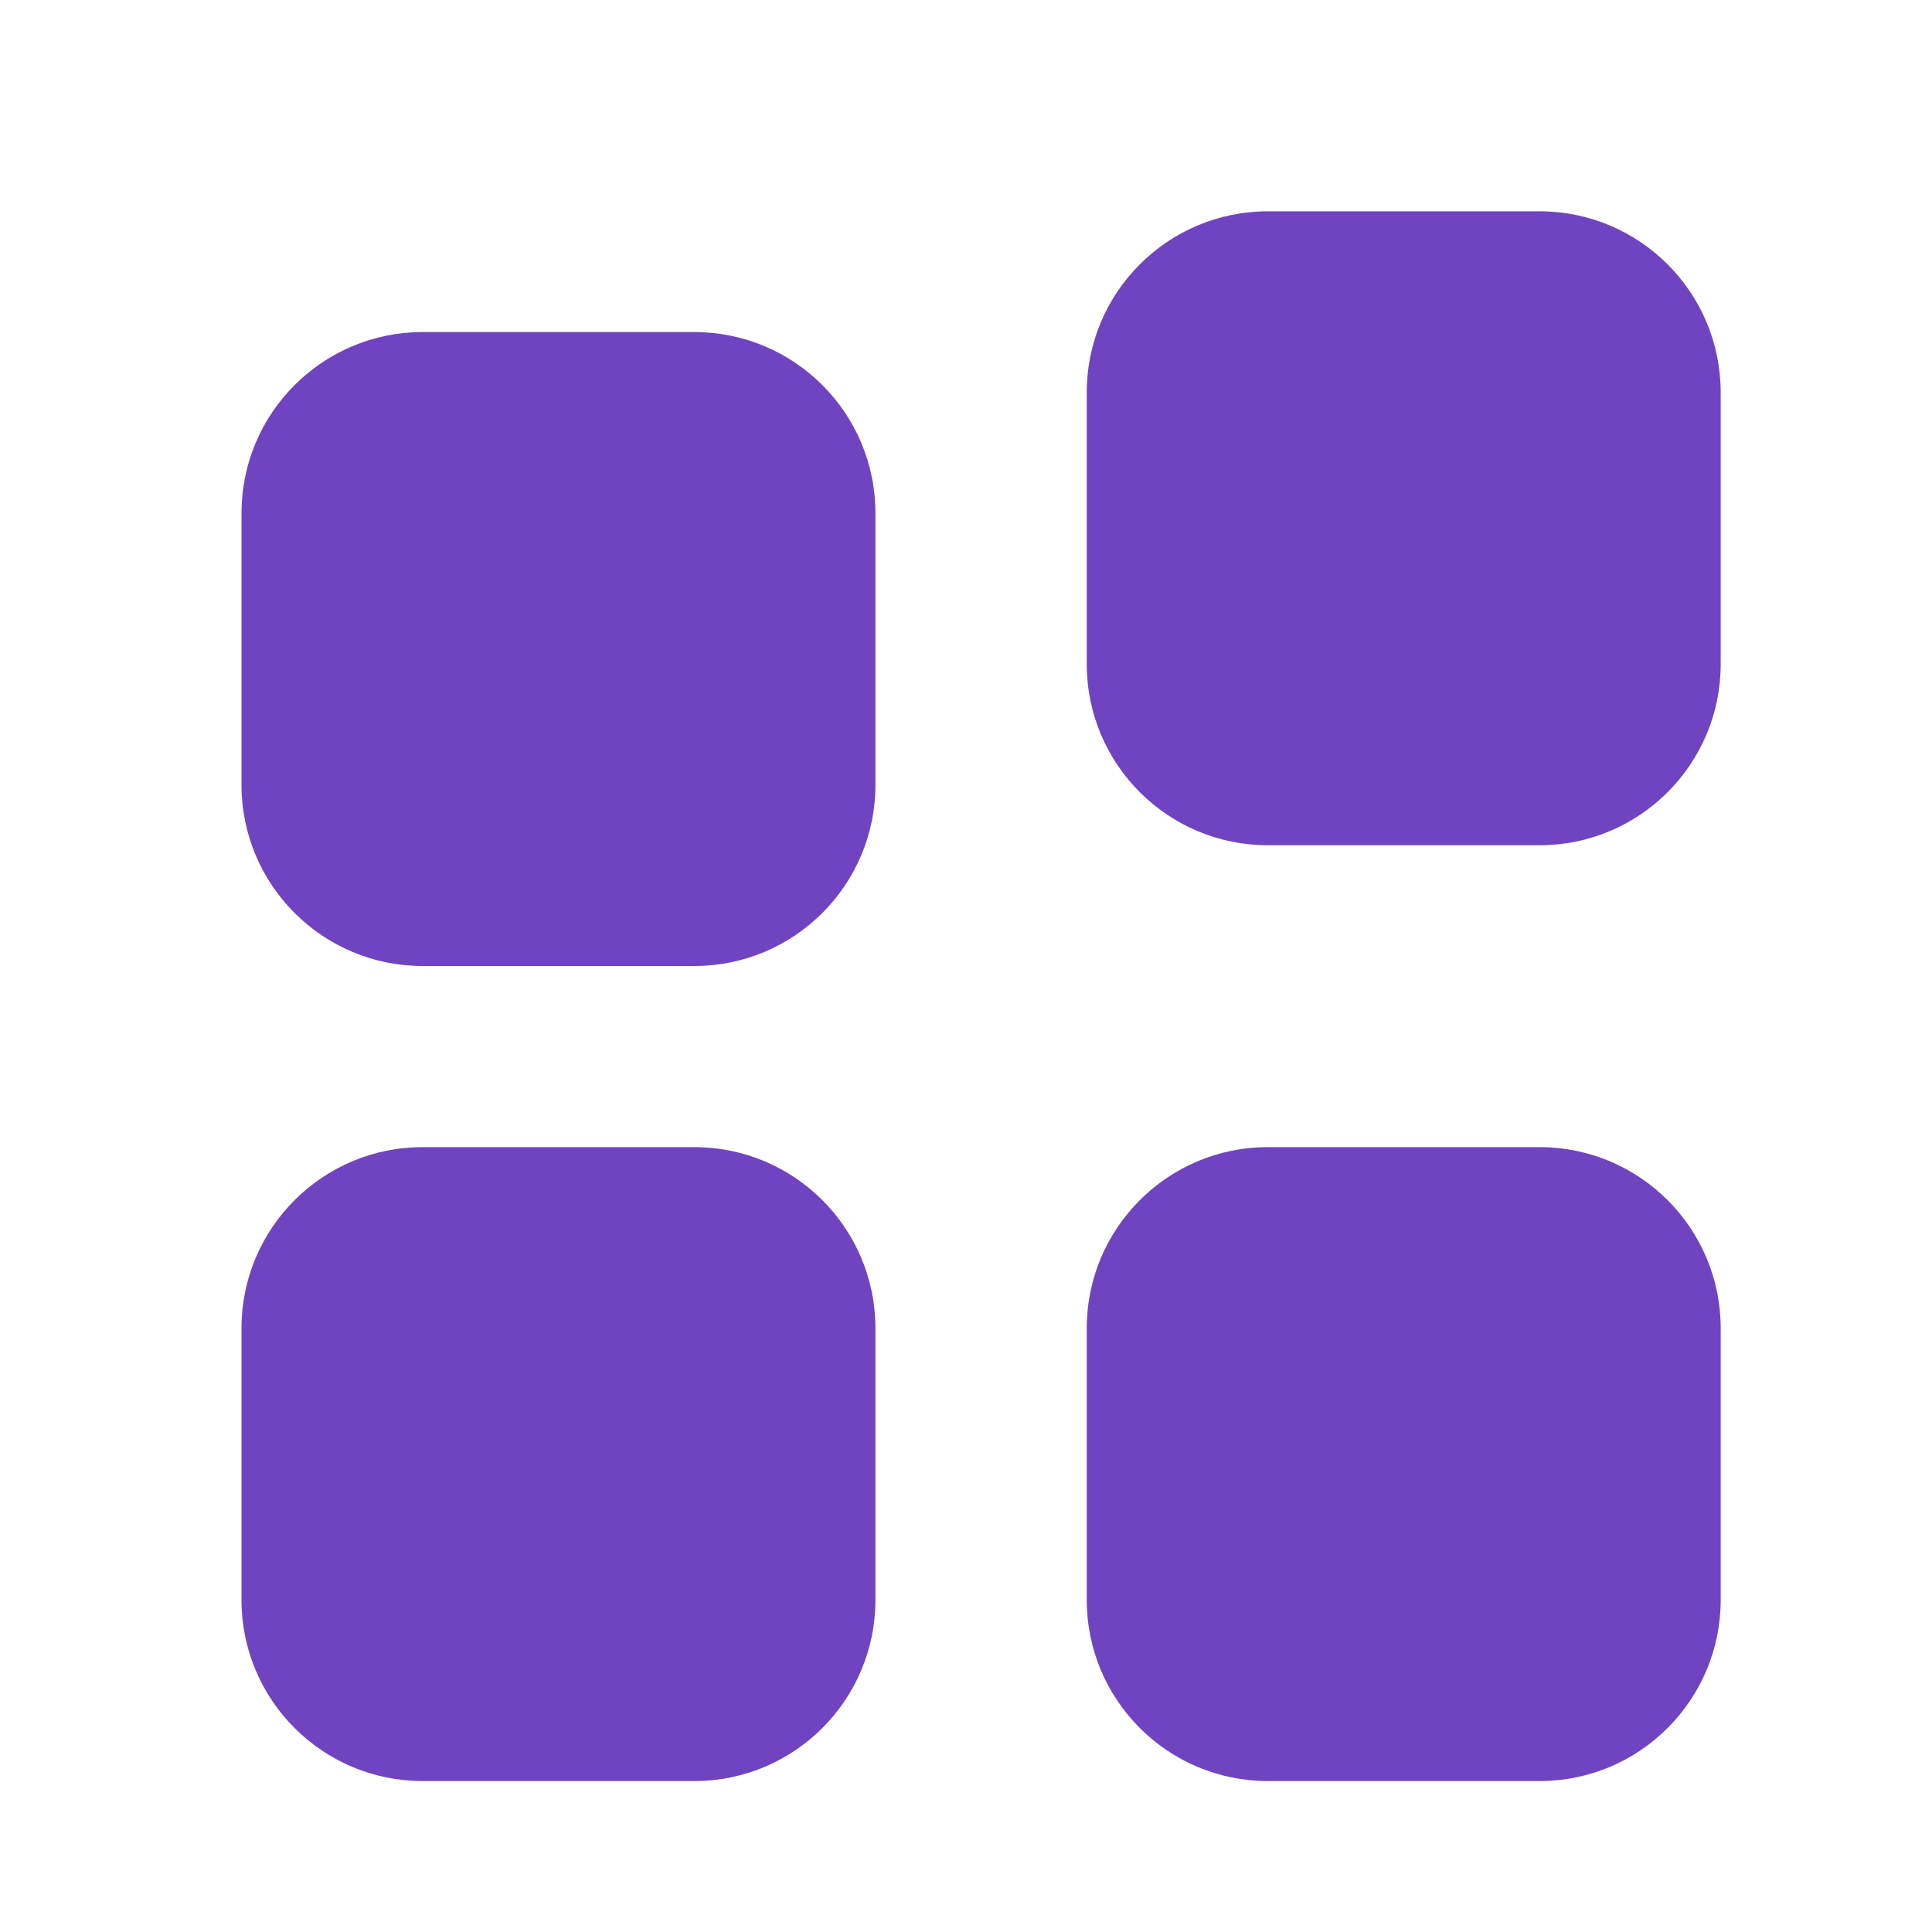
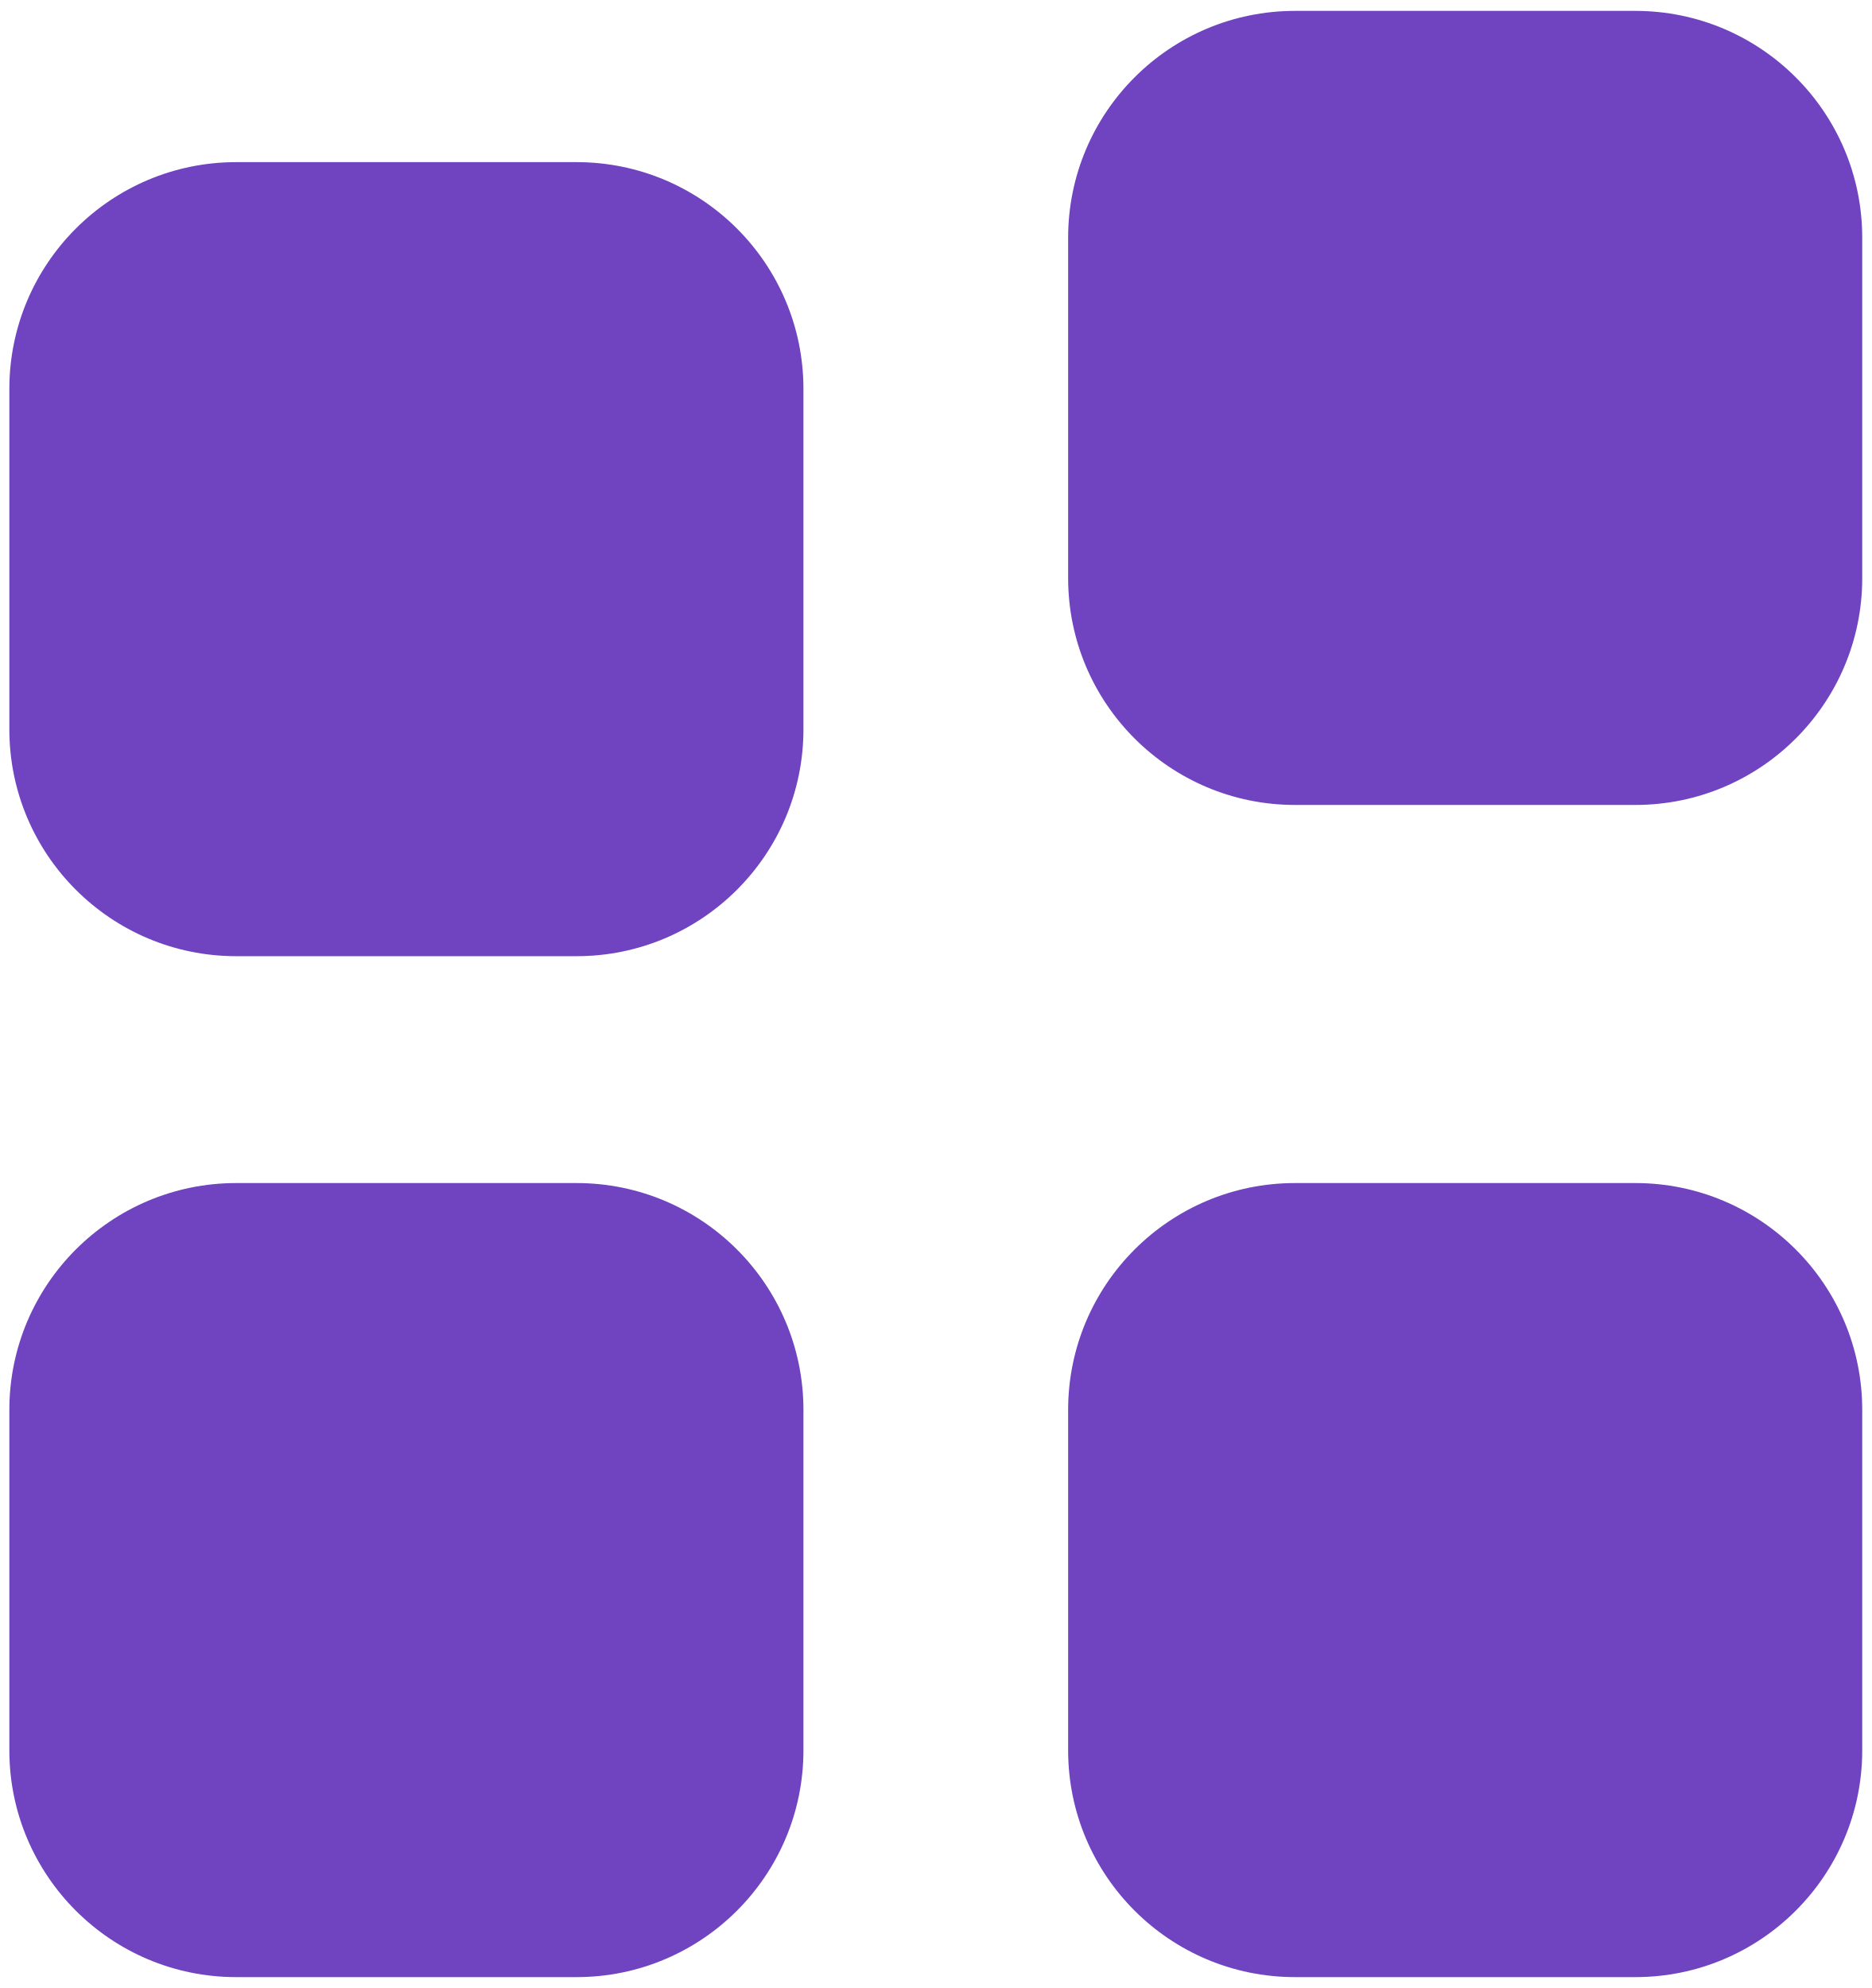
- <svg xmlns="http://www.w3.org/2000/svg" width="64" height="64" viewBox="0 0 64 64" color="#7044C1" fill="currentColor">
+ <svg xmlns="http://www.w3.org/2000/svg" color="#7044C1" fill="currentColor" width="482" height="512" viewBox="7.753 6.712 49.495 52.576">
  <rect x="8" y="11" width="21" height="21" rx="6" />
  <rect x="36" y="7" width="21" height="21" rx="6" />
  <rect x="8" y="38" width="21" height="21" rx="6" />
  <rect x="36" y="38" width="21" height="21" rx="6" />
</svg>
